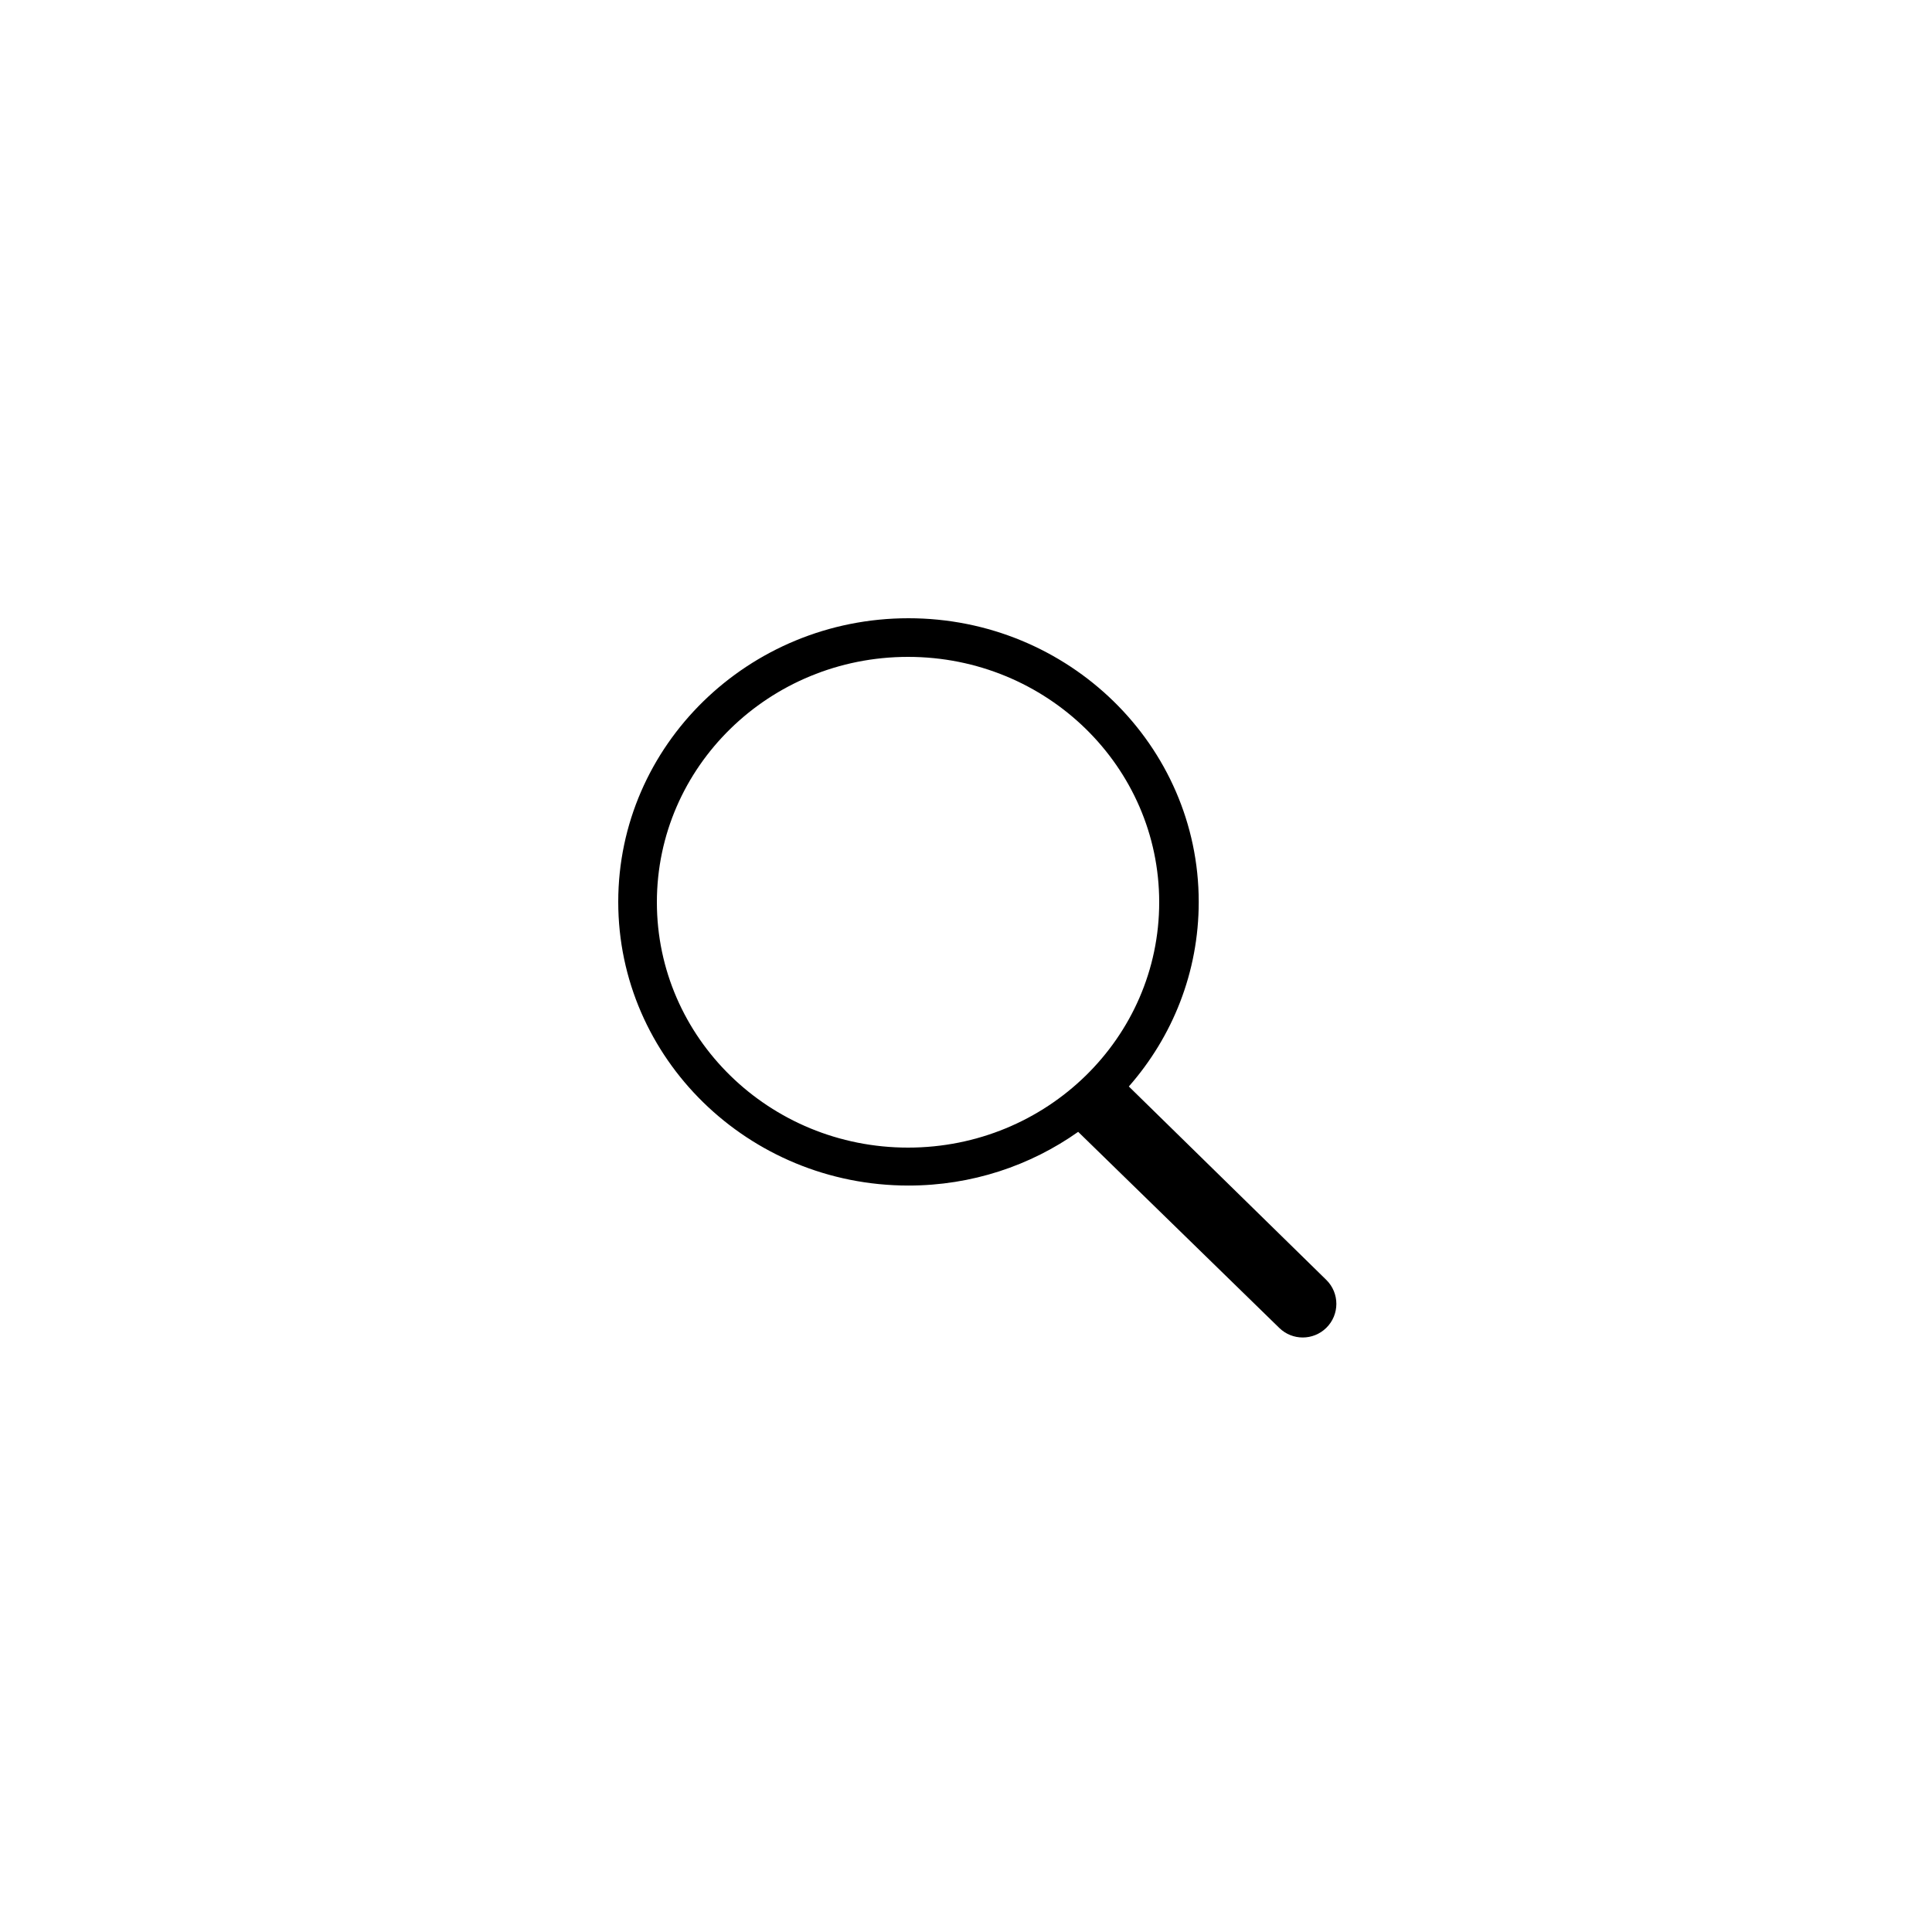
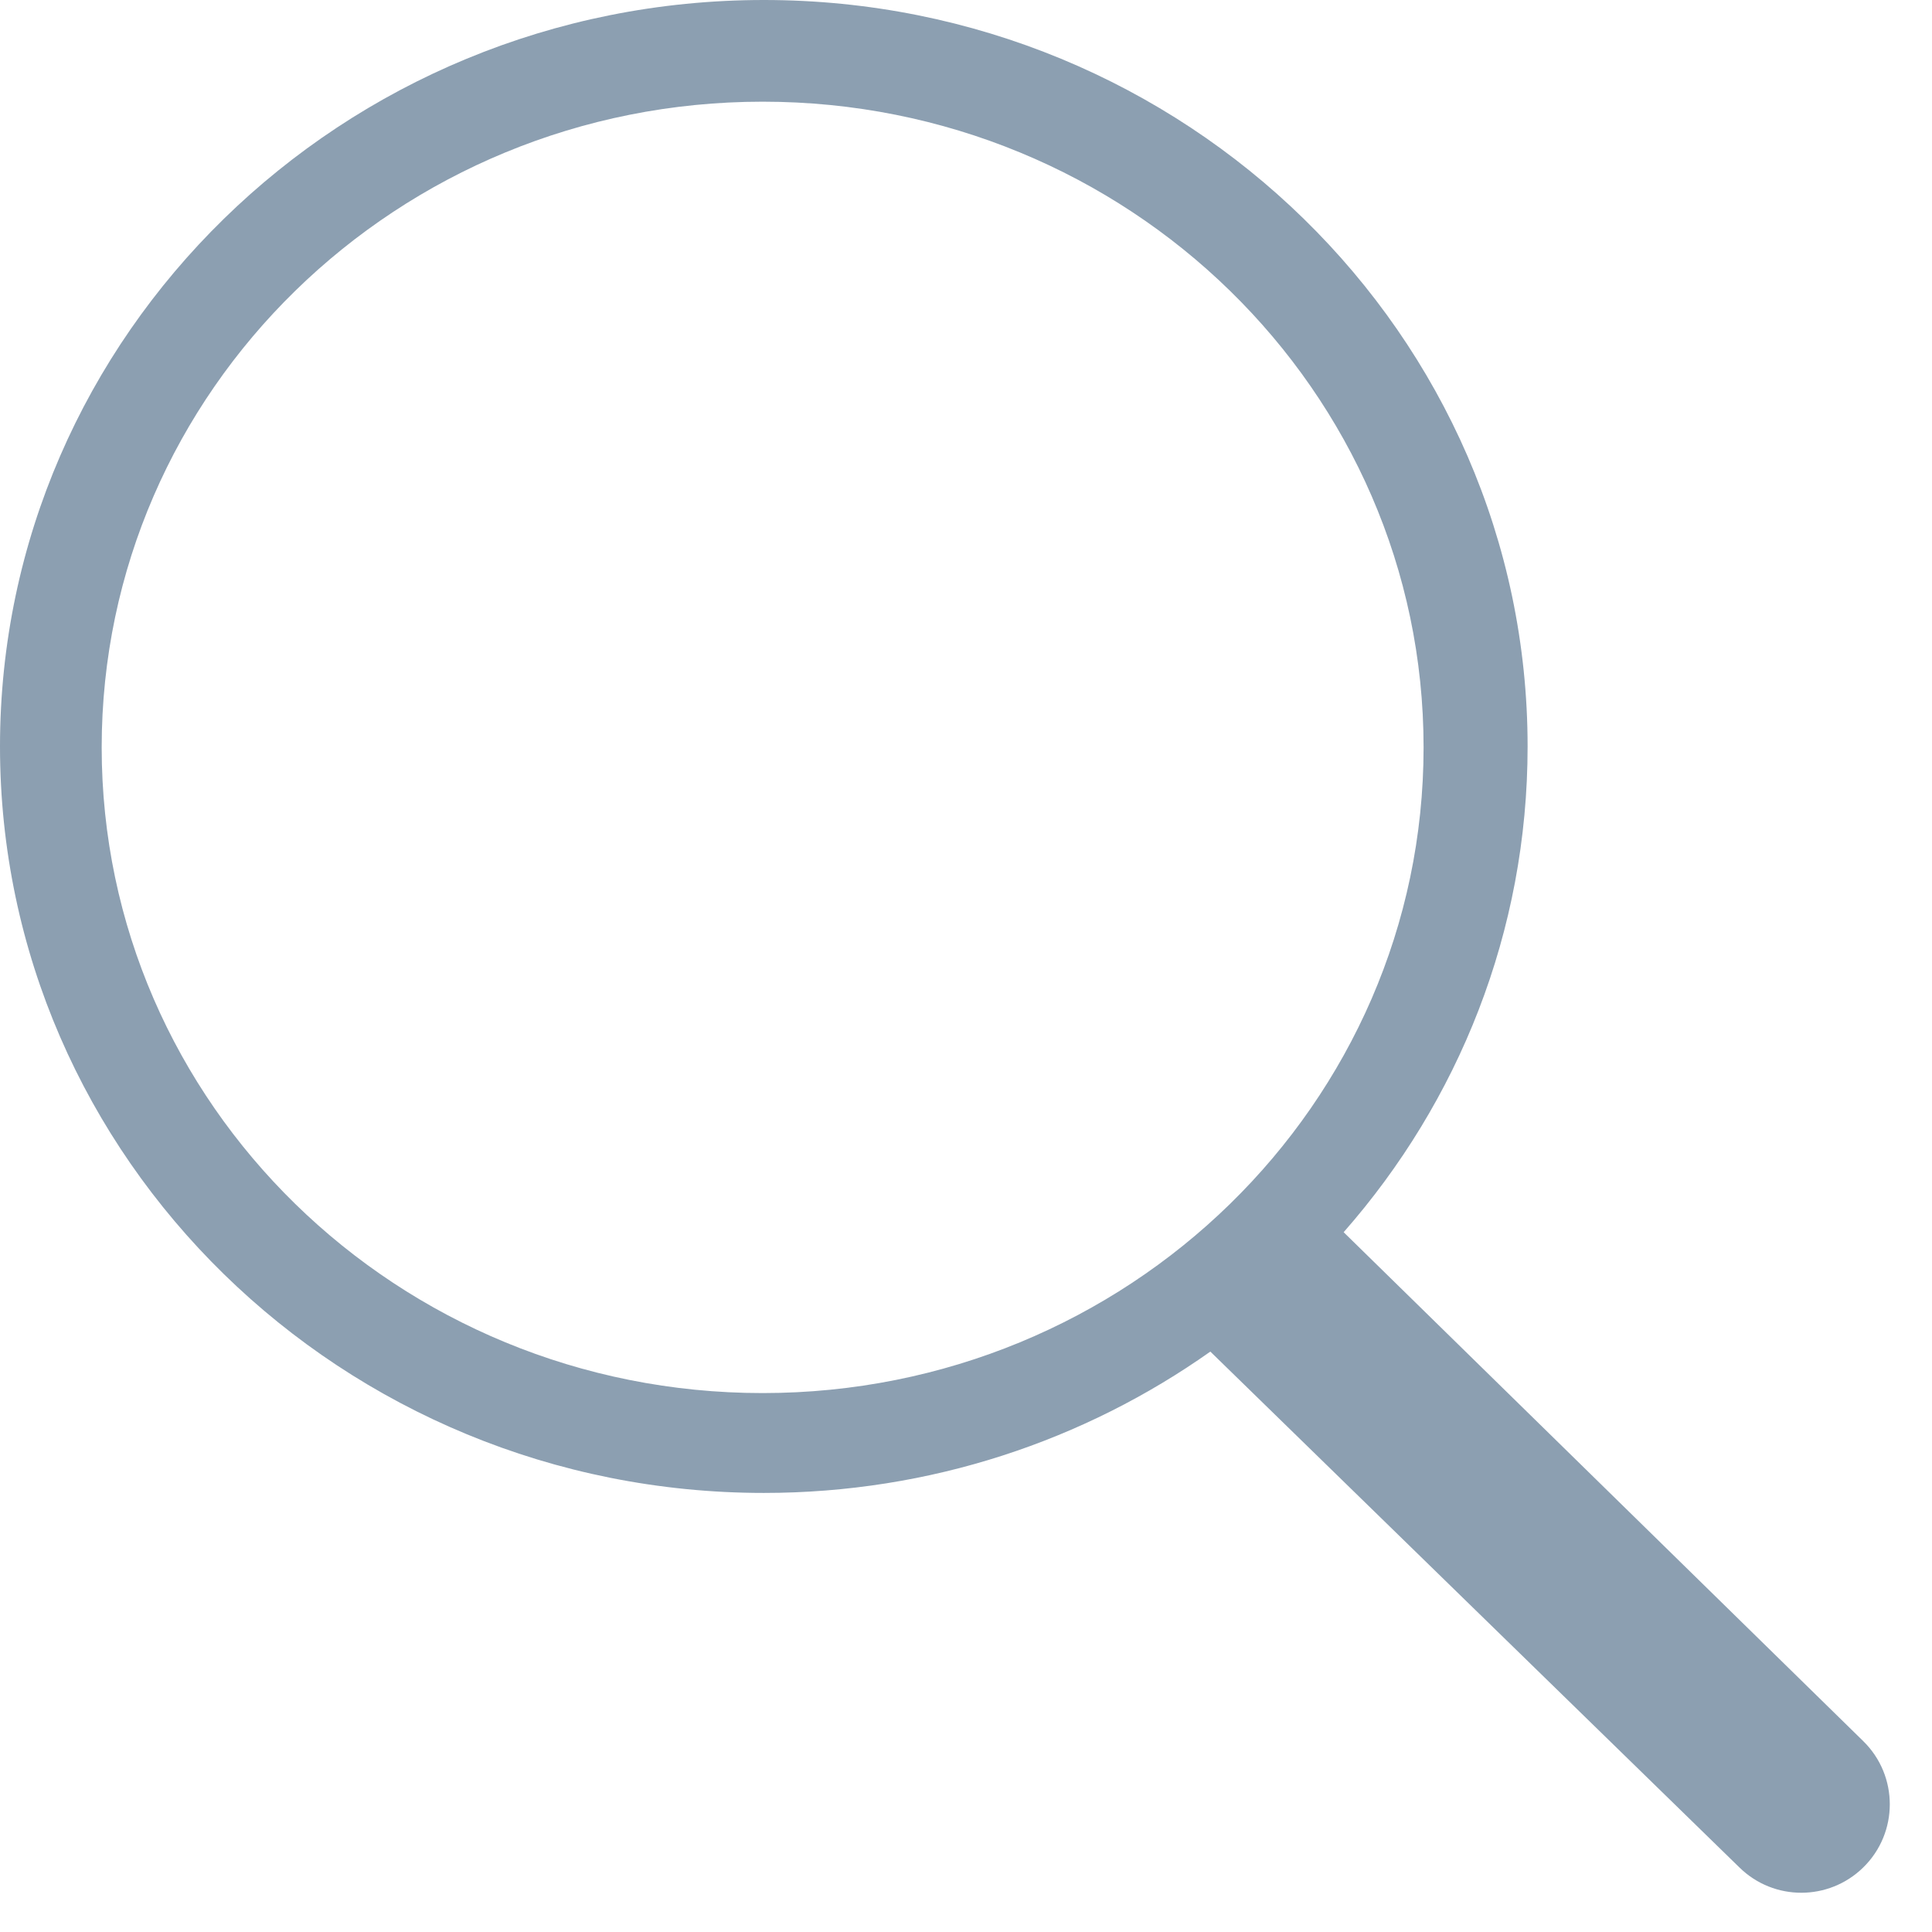
- <svg xmlns="http://www.w3.org/2000/svg" width="50" height="50" viewBox="0 0 50 50" fill="none">
-   <mask id="mask0" mask-type="alpha" maskUnits="userSpaceOnUse" x="16" y="16" width="19" height="19">
-     <path fill-rule="evenodd" clip-rule="evenodd" d="M16 23.341C16 19.291 19.367 16 23.512 16C27.656 16 31.023 19.291 31.023 23.341C31.023 25.164 30.343 26.833 29.214 28.118L34.324 33.123C34.672 33.464 34.672 34.025 34.323 34.366C33.985 34.696 33.446 34.697 33.108 34.367L27.903 29.292C26.667 30.166 25.151 30.682 23.512 30.682C19.367 30.682 16 27.391 16 23.341ZM23.5 29.7C27.09 29.7 30 26.857 30 23.35C30 19.843 27.09 17 23.5 17C19.91 17 17 19.843 17 23.35C17 26.857 19.91 29.7 23.5 29.7Z" fill="black" />
+ <svg xmlns="http://www.w3.org/2000/svg" width="19" height="19" viewBox="0 0 19 19" fill="none">
+   <mask id="mask0" style="mask-type:alpha" maskUnits="userSpaceOnUse" x="0" y="0" width="19" height="19">
+     <path fill-rule="evenodd" clip-rule="evenodd" d="M0 7.341C0 3.291 3.367 0 7.512 0C11.656 0 15.023 3.291 15.023 7.341C15.023 9.164 14.343 10.833 13.214 12.118L18.324 17.123C18.672 17.464 18.672 18.025 18.323 18.366C17.985 18.696 17.446 18.697 17.108 18.367L11.903 13.292C10.667 14.166 9.151 14.682 7.512 14.682C3.367 14.682 0 11.391 0 7.341ZM7.5 13.7C11.09 13.7 14 10.857 14 7.35C14 3.843 11.09 1 7.5 1C3.91 1 1 3.843 1 7.35C1 10.857 3.91 13.7 7.5 13.7Z" fill="black" />
  </mask>
  <g mask="url(#mask0)">
-     <rect width="50" height="50" fill="black" />
+     <rect x="-3" y="-2" width="24" height="24" fill="#8C9FB1" />
  </g>
</svg>
